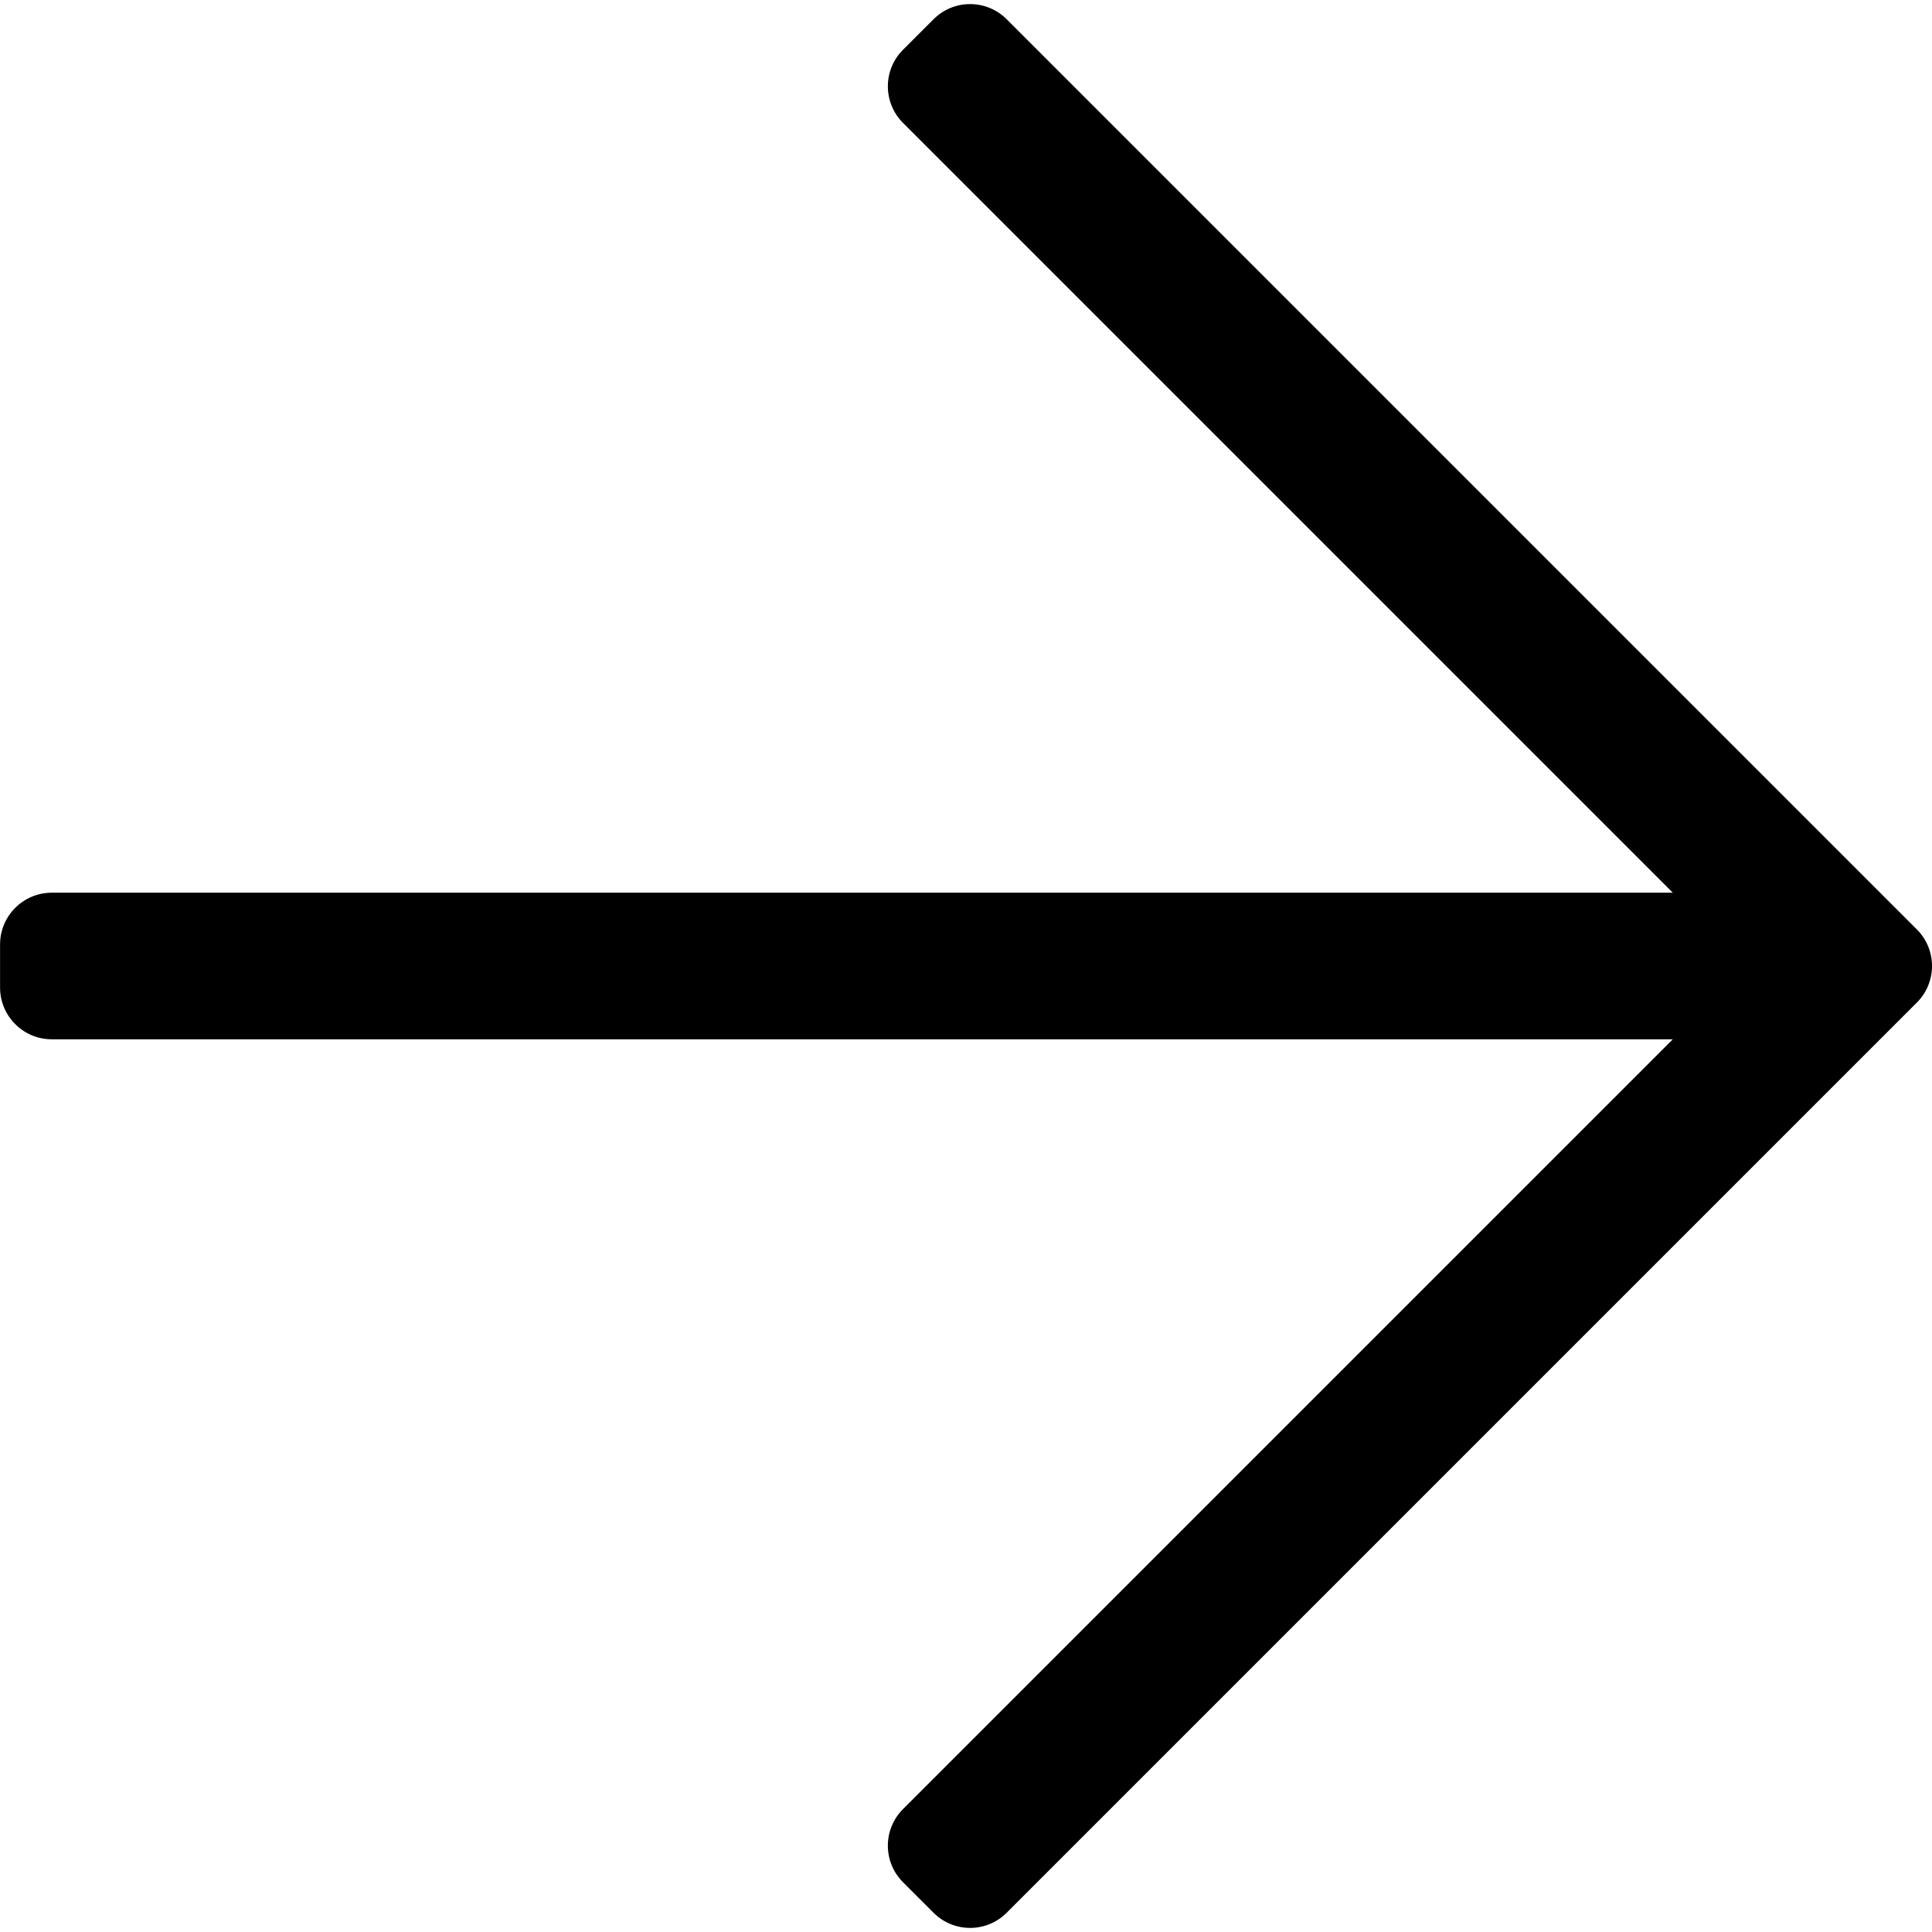
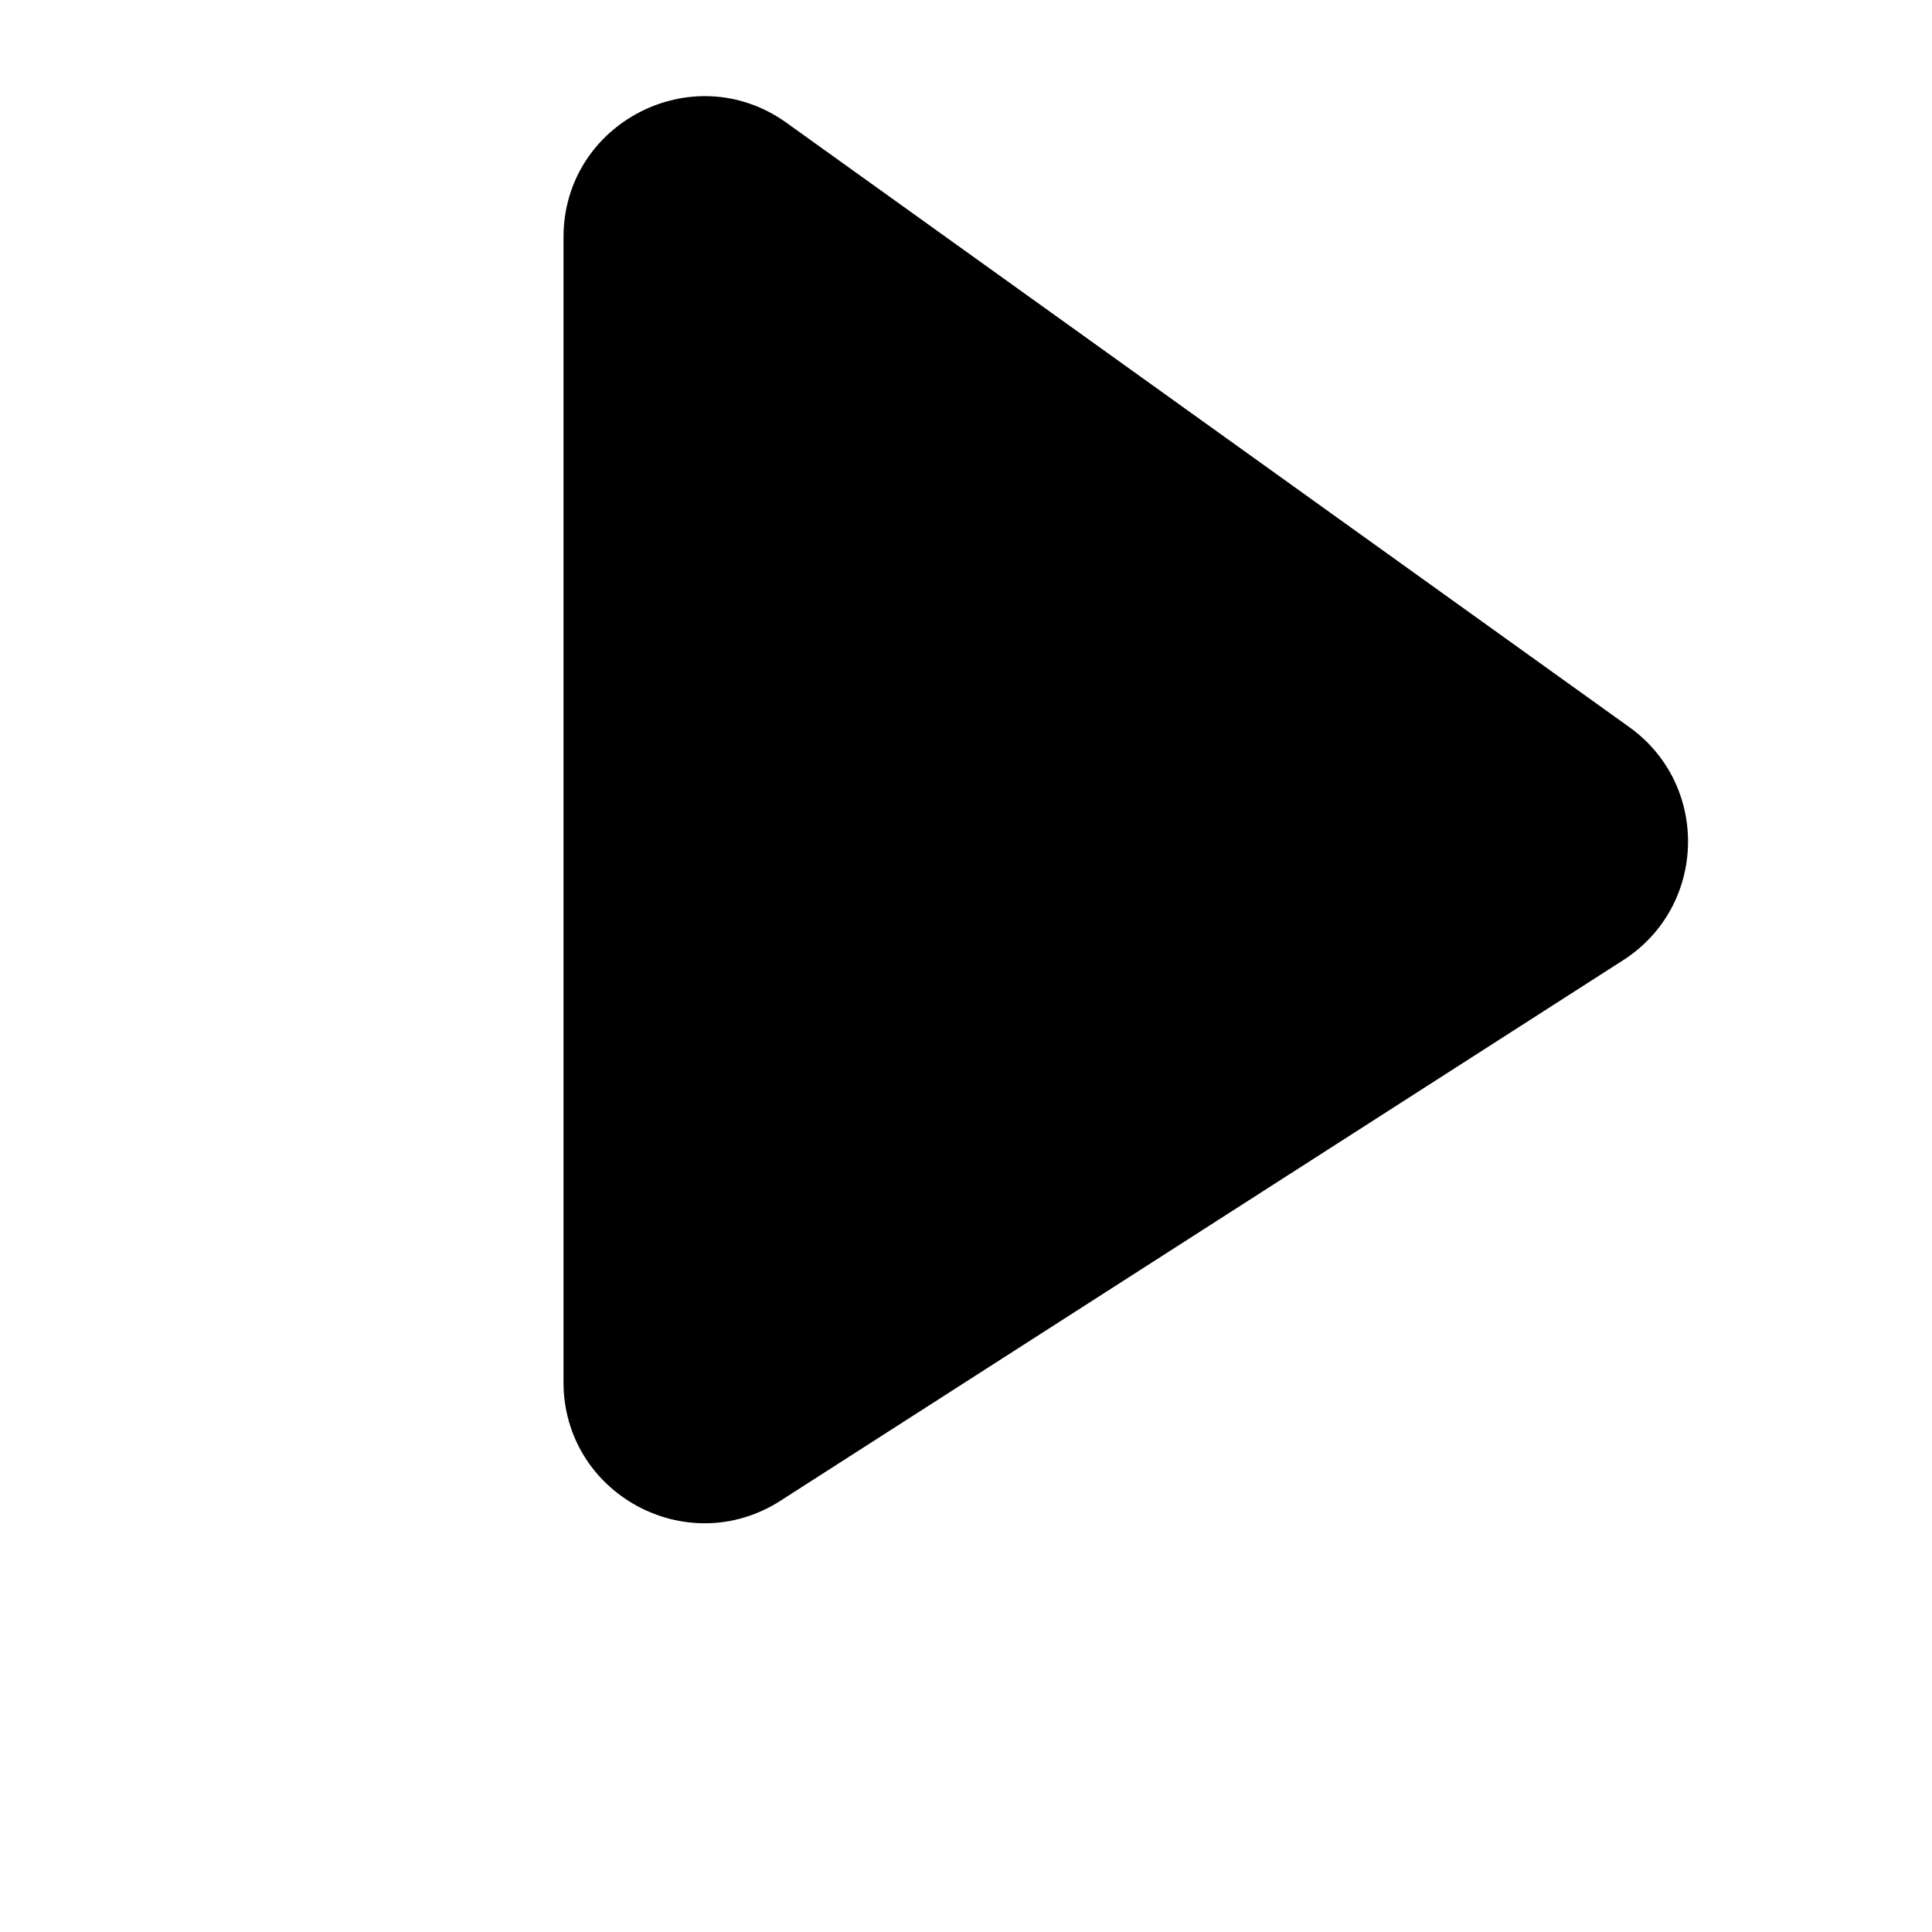
- <svg xmlns="http://www.w3.org/2000/svg" version="1.1" width="32" height="32" viewBox="0 0 32 32">
-   <path d="M15.462 0.319l-0.505 0.505c-0.335 0.335-0.335 0.877 0 1.212l12.75 12.75h-26.849c-0.473 0-0.857 0.384-0.857 0.857v0.714c0 0.473 0.384 0.857 0.857 0.857h26.849l-12.75 12.75c-0.335 0.335-0.335 0.877 0 1.212l0.505 0.505c0.335 0.335 0.877 0.335 1.212 0l15.075-15.075c0.335-0.335 0.335-0.877 0-1.212l-15.075-15.075c-0.335-0.335-0.877-0.335-1.212 0z" />
+ <svg xmlns="http://www.w3.org/2000/svg" width="24px" height="24px" viewBox="-4 2 24 24">
+   <path d="M3 4.947C3 3.523 4.612 2.695 5.77 3.525L16.239 11.032C17.244 11.752 17.205 13.259 16.165 13.927L5.695 20.643C4.53 21.39 3 20.554 3 19.17V4.947Z" />
</svg>
